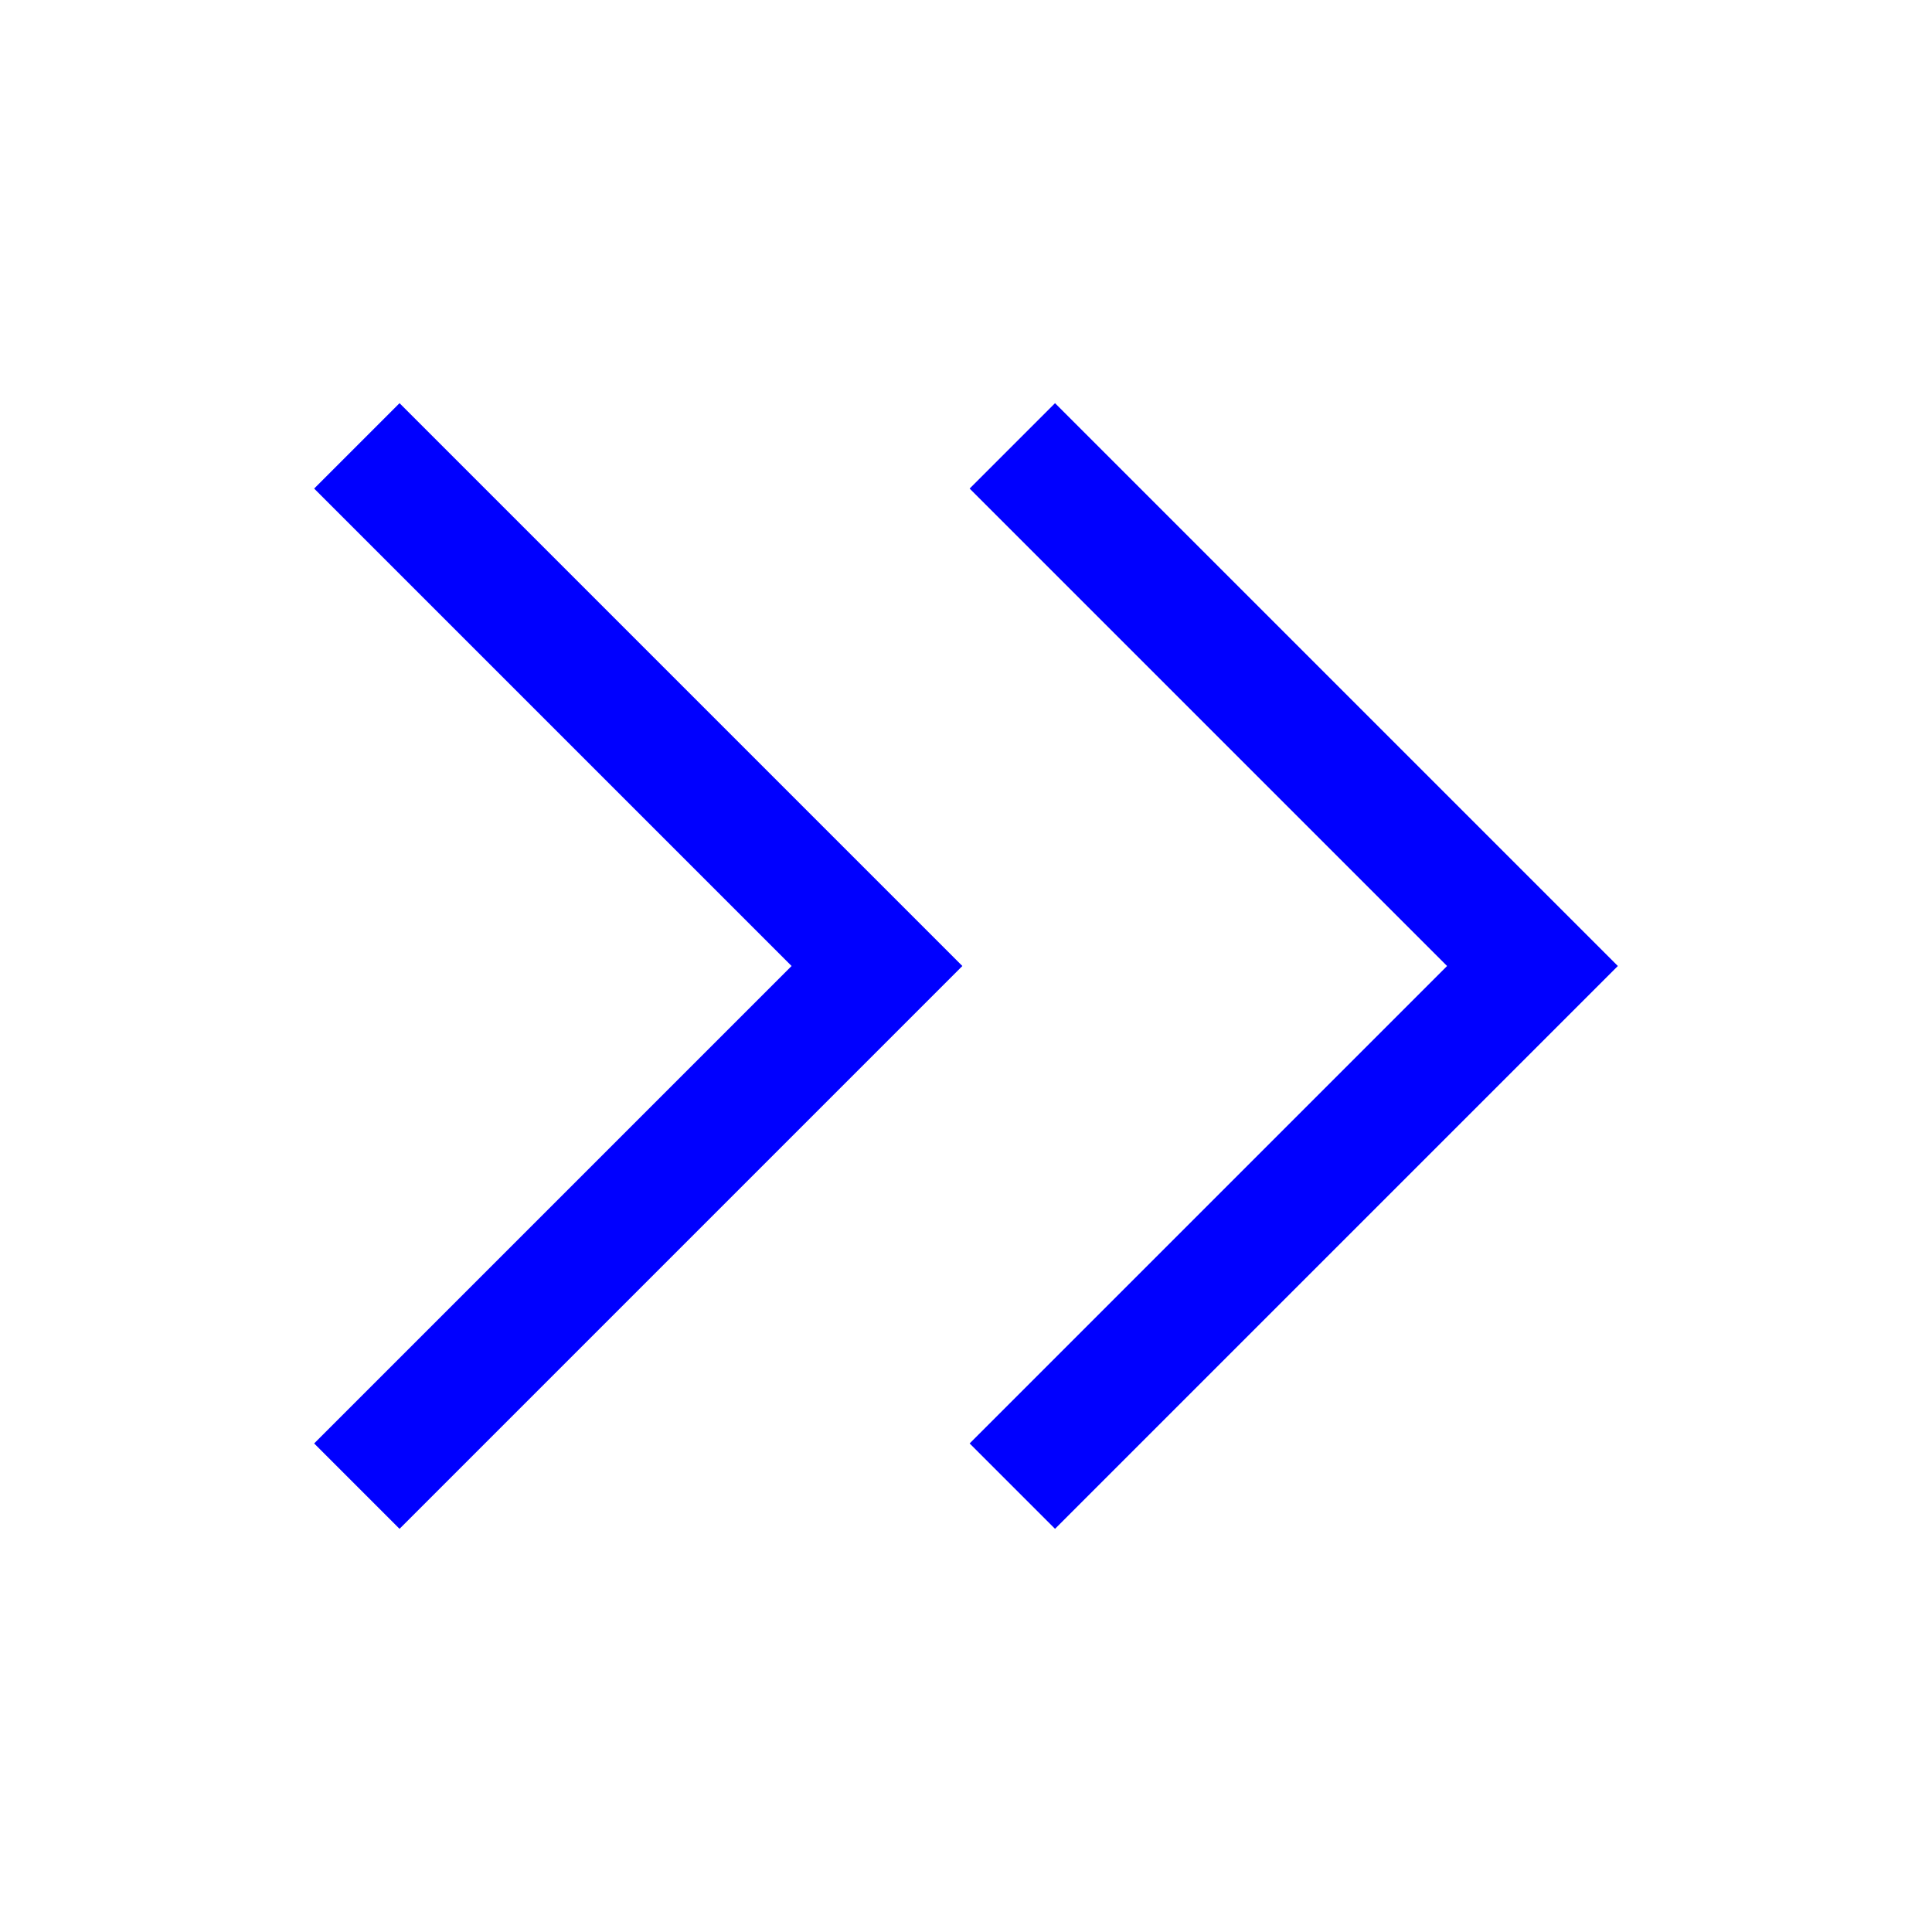
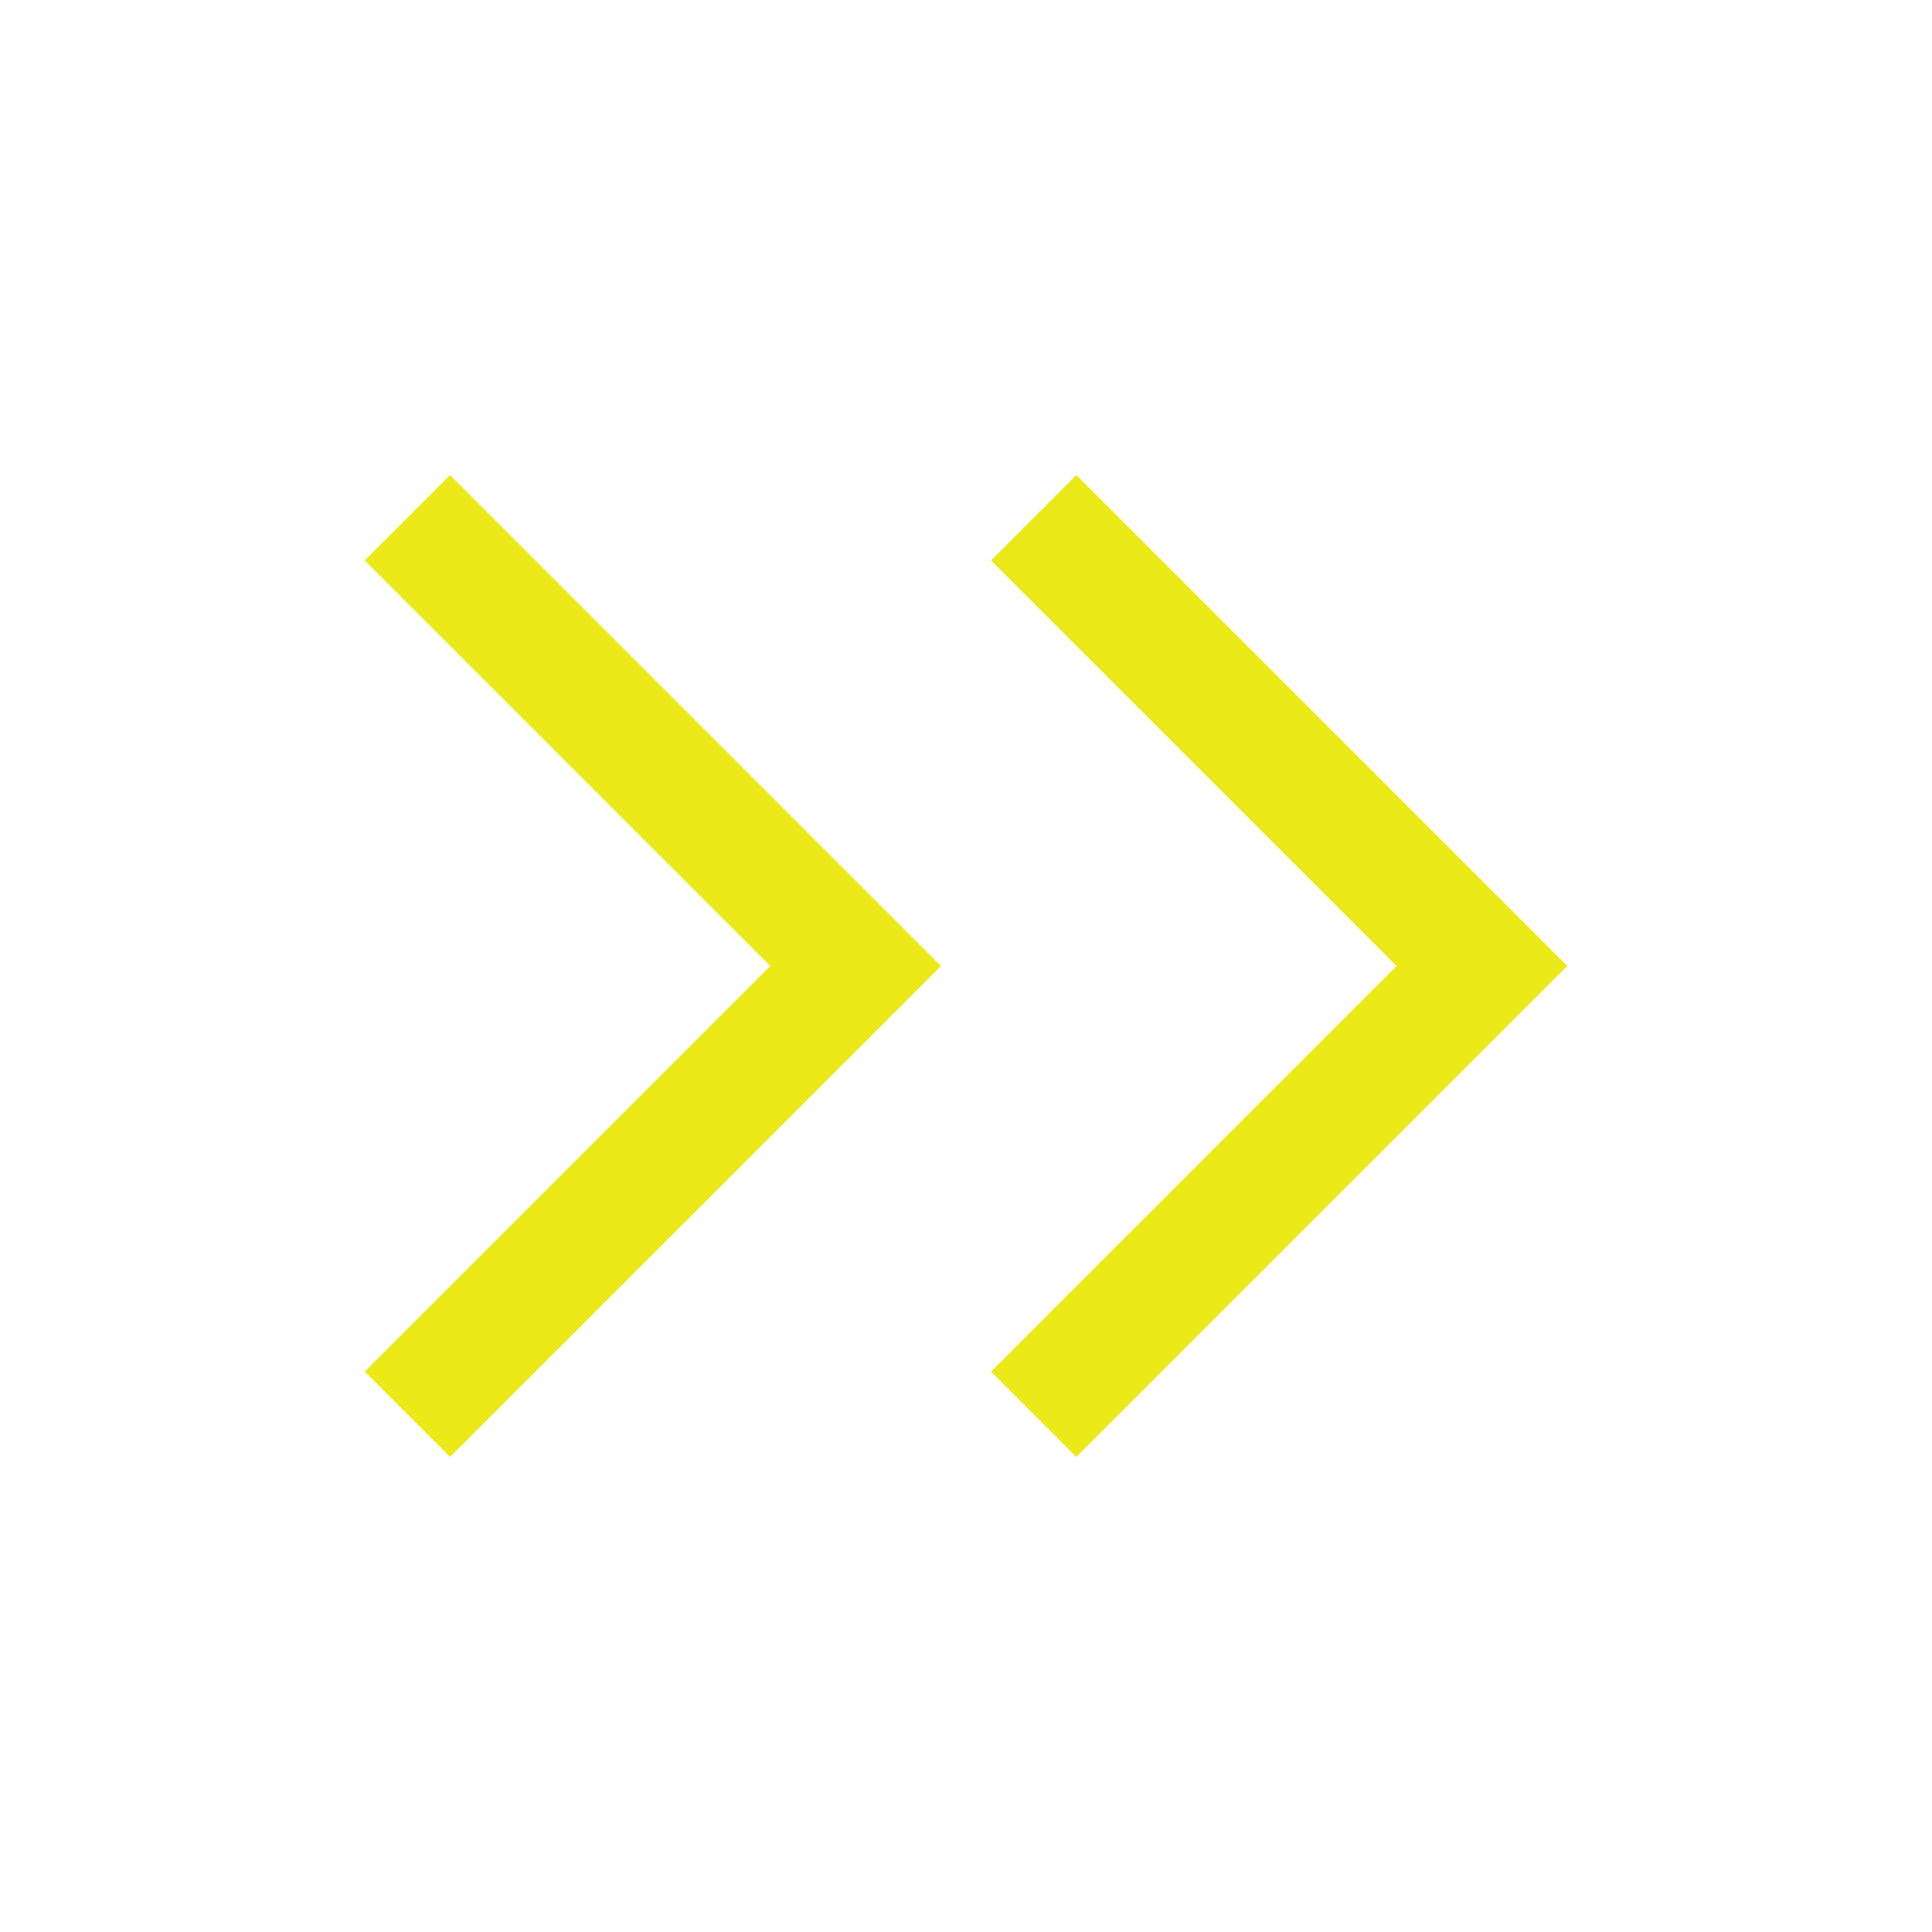
<svg xmlns="http://www.w3.org/2000/svg" id="svg4562" xml:space="preserve" enable-background="new 0 0 1024.00 1024.00" viewBox="0 0 1024.00 1024.00" height="1024" width="1024" version="1.1">
  <defs id="defs4566" />
  <g id="g5743" />
  <g transform="translate(0,-662.4746)" id="g5743-3" />
-   <path id="rect4498" d="M 559.188,213.695 C 658.623,313.13 758.059,412.565 857.494,512 758.057,611.433 658.623,710.87 559.188,810.305 L 513.932,765.051 766.984,512 513.932,258.949 Z m -347.426,0 C 311.197,313.13 410.633,412.565 510.068,512 410.631,611.433 311.197,710.87 211.762,810.305 L 166.506,765.051 419.559,512 166.506,258.949 Z" style="fill:#0000ff;fill-opacity:1;stroke:none;stroke-width:76;stroke-miterlimit:4;stroke-dasharray:none;stroke-opacity:1" />
+   <g transform="rotate(-45,513.5083,513.8814)" id="g4534">
+     <path id="rect4515" d="m 739.14,368.853 c 0,122.666 0,245.333 0,367.999 -122.666,0 -245.333,0 -367.999,0 -4.7e-4,-21.333 -9.2e-4,-42.667 -10e-4,-64 101.334,4.6e-4 202.668,9.2e-4 304.002,0.001 -4.6e-4,-101.334 -9.2e-4,-202.668 -0.001,-304.002 21.333,4.6e-4 42.667,9.2e-4 64,0.001 z M 504.403,134.116 c 6.2e-4,122.667 -10e-4,245.334 10e-4,368.001 -122.667,-0.003 -245.334,-7.6e-4 -368.001,-0.001 -1e-5,-21.333 0,-42.666 -1e-5,-63.999 101.334,0 202.667,0 304.001,0 0,-101.334 0,-202.667 0,-304.001 21.333,1e-5 42.666,0 63.999,1e-5 z" style="opacity:0.99;fill:#ece916;fill-opacity:1;stroke:none;stroke-width:64;stroke-linecap:square;stroke-linejoin:miter;stroke-miterlimit:4;stroke-dasharray:none;stroke-dashoffset:0;stroke-opacity:1;paint-order:markers fill stroke" />
+   </g>
+   <g transform="rotate(-45,679.4923,113.1605)" id="g4534-6" />
</svg>
